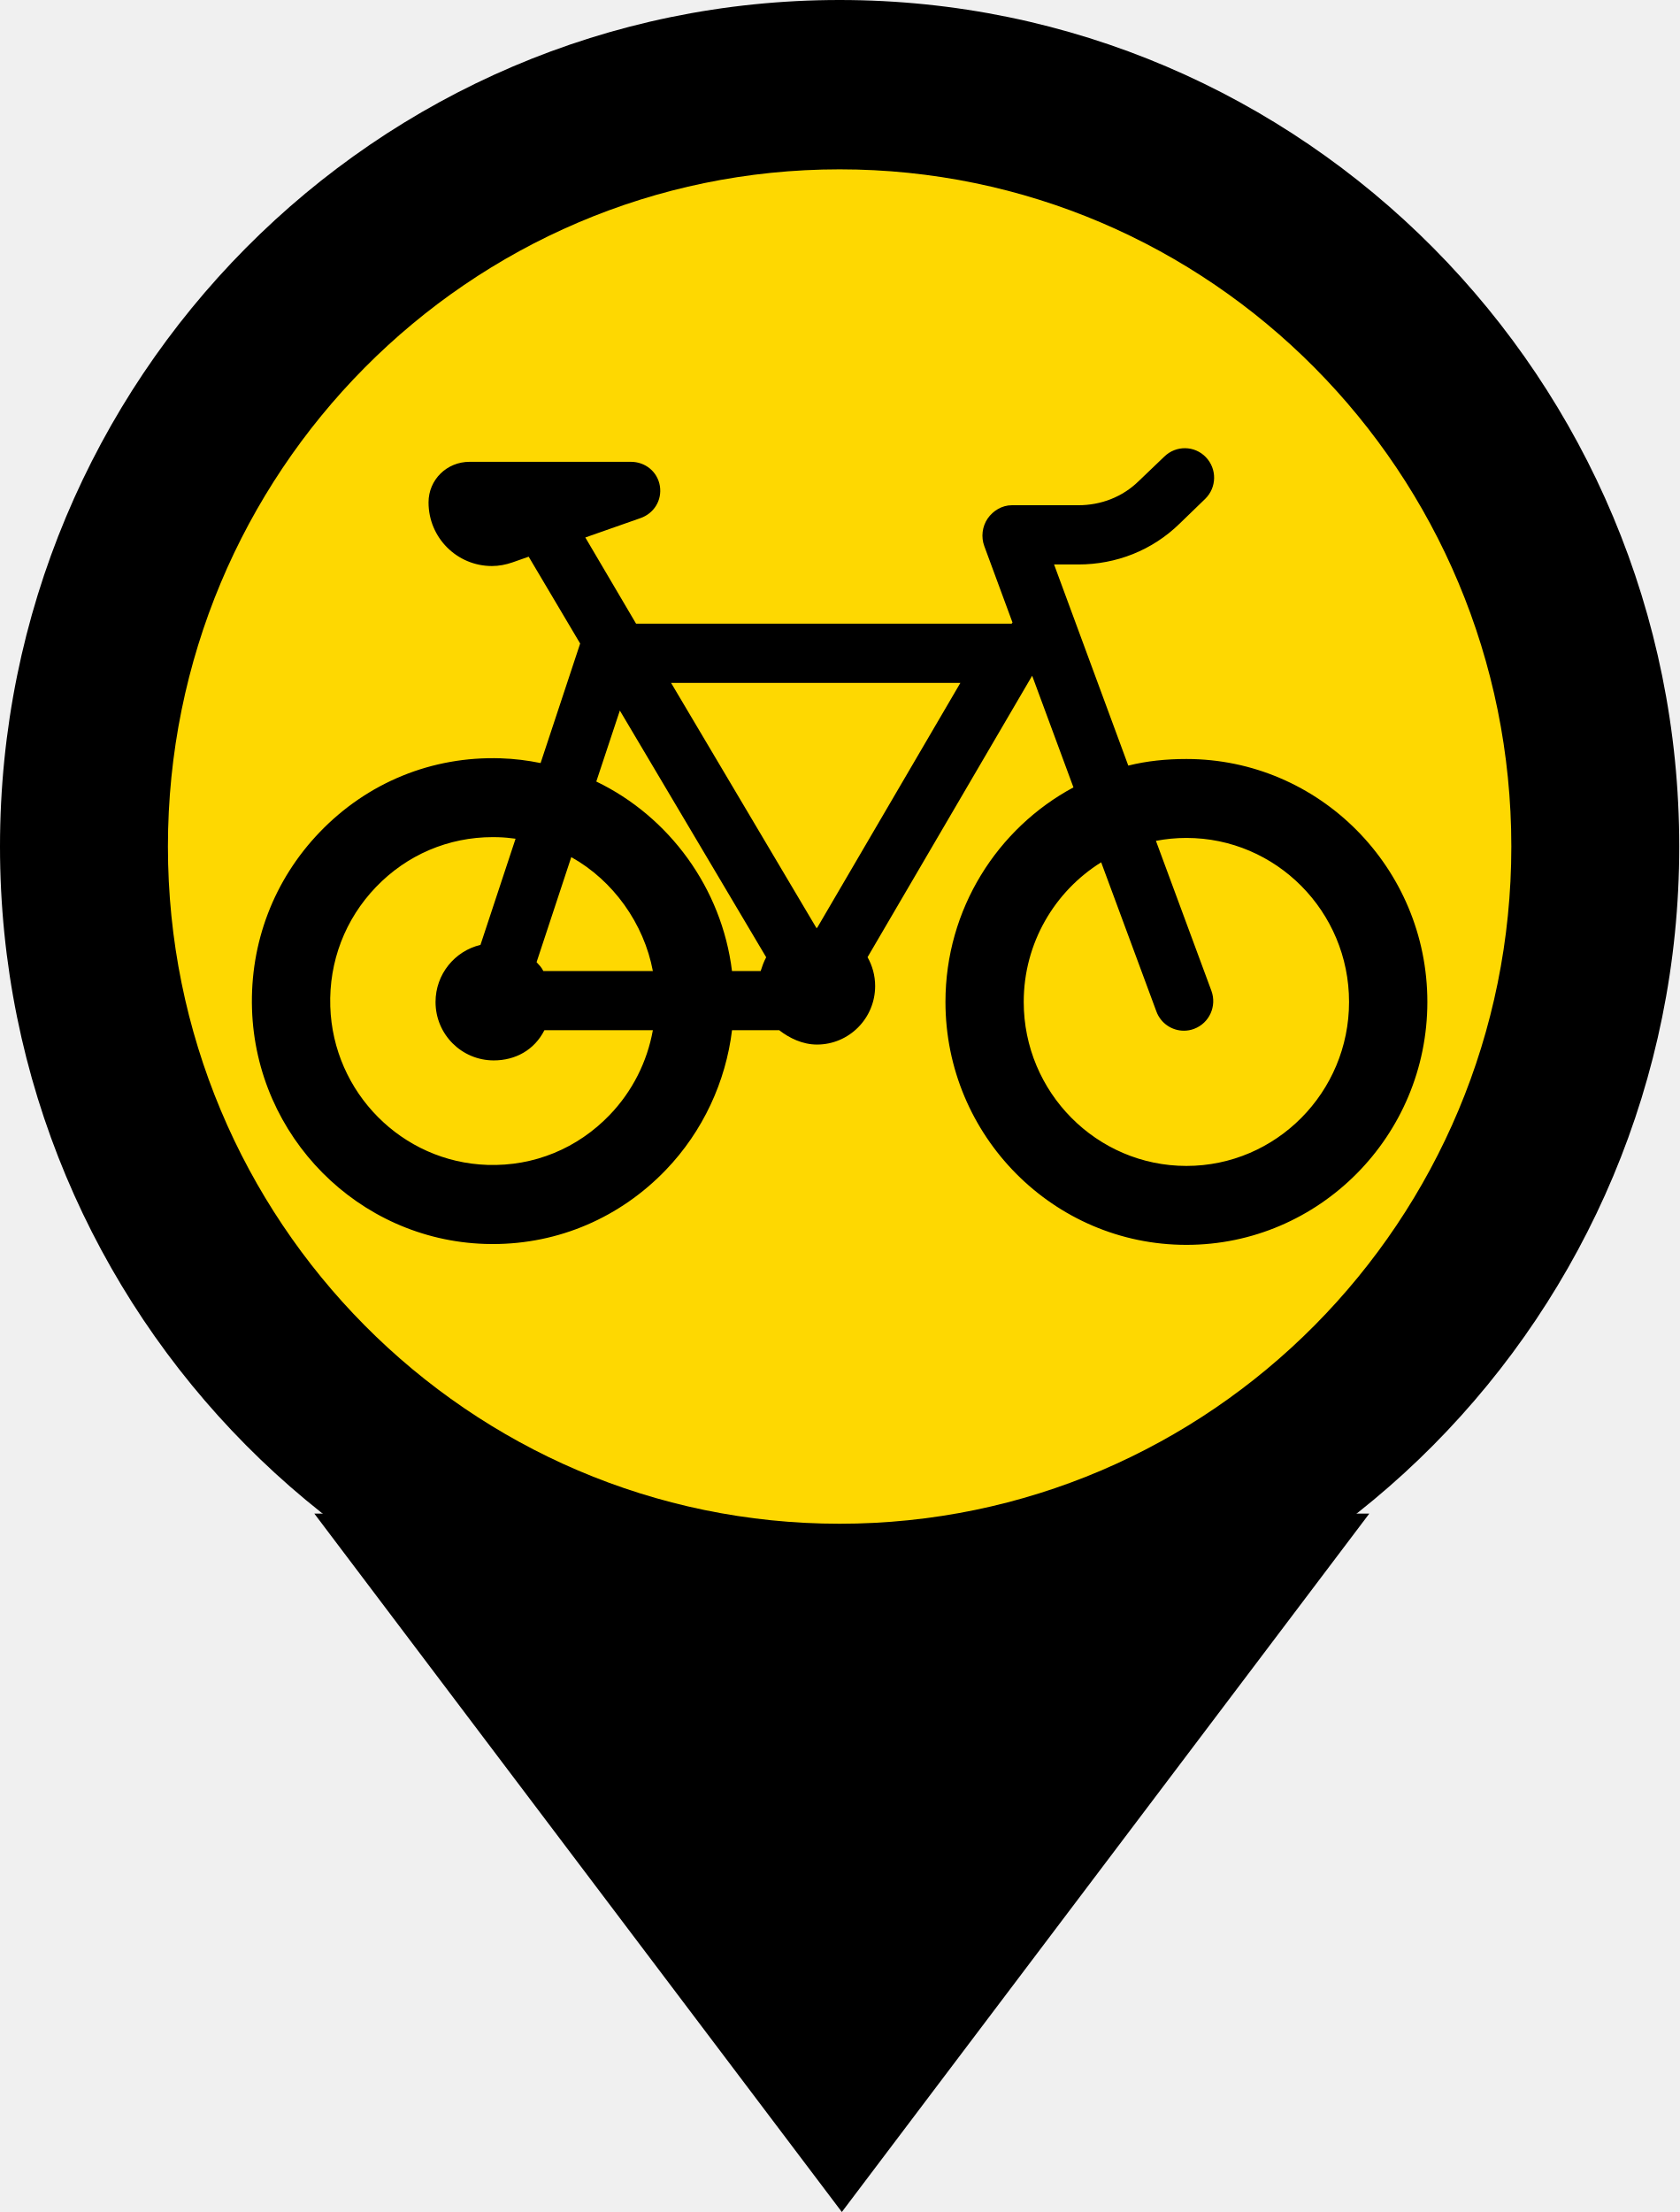
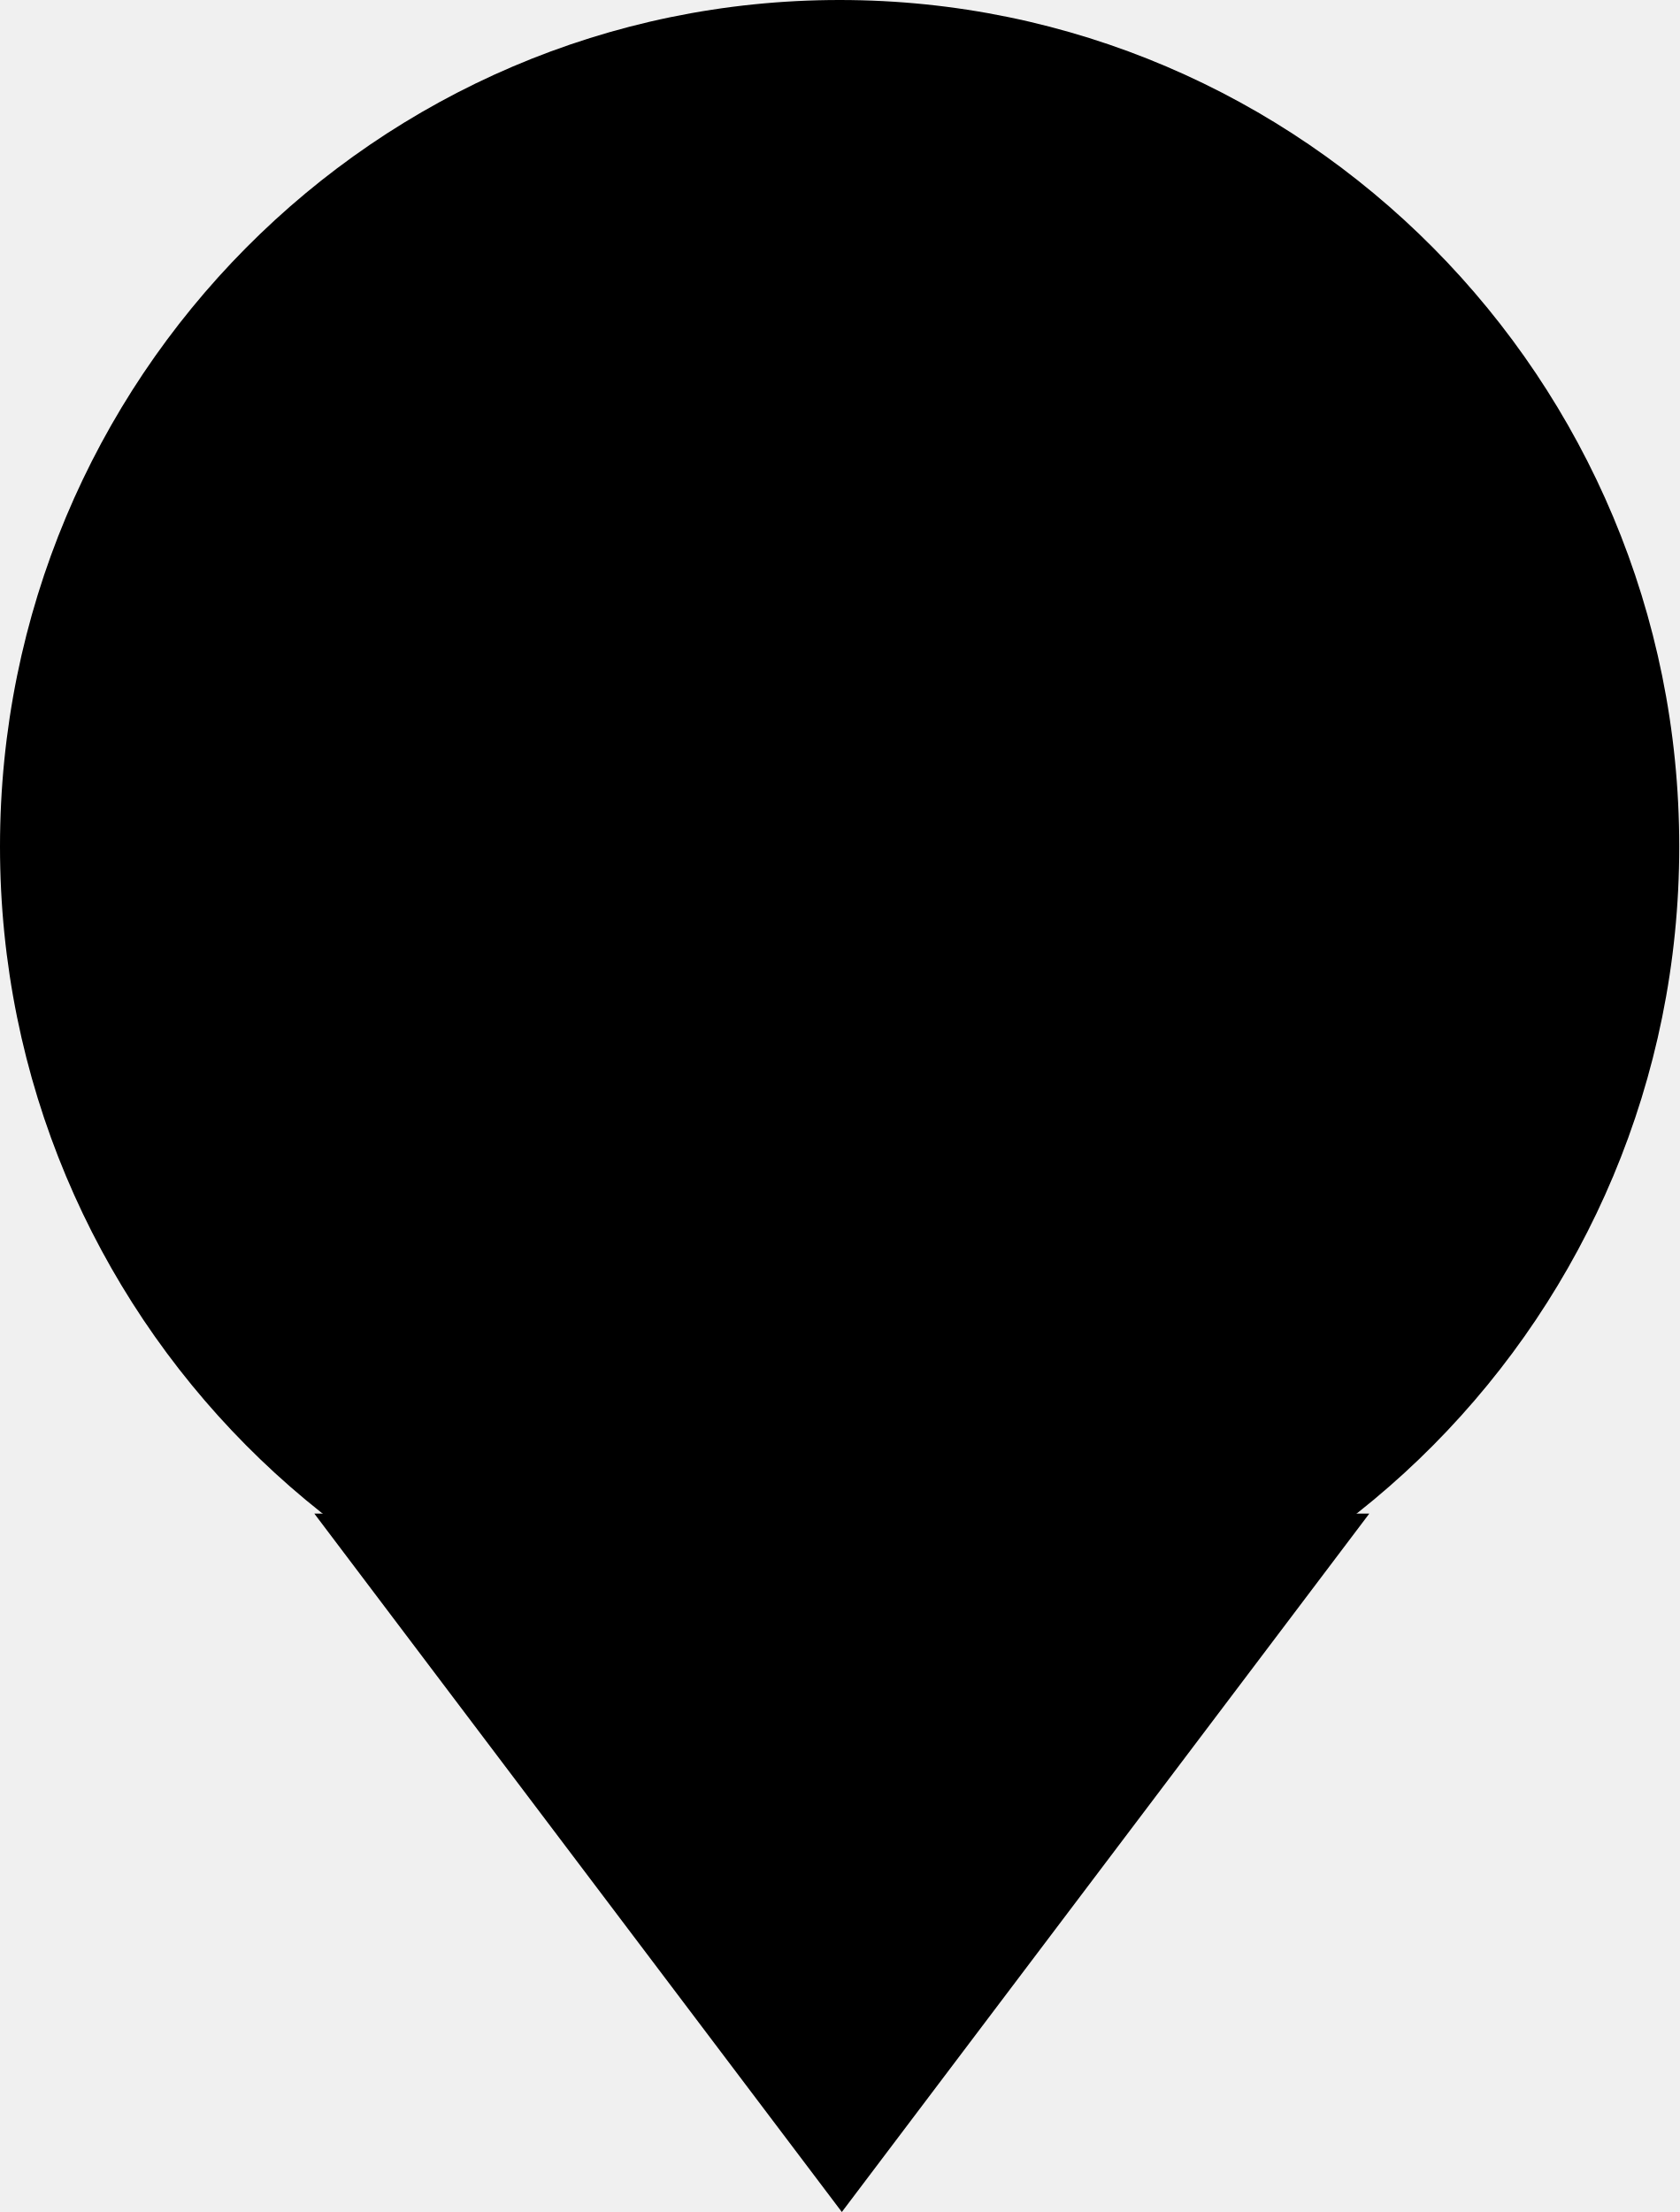
<svg xmlns="http://www.w3.org/2000/svg" width="41" height="54" viewBox="0 0 41 54" fill="none">
  <ellipse cx="20.5" cy="20.666" rx="20.5" ry="20.666" fill="black" />
  <path d="M20.554 54L7.675 36.951H33.432L20.554 54Z" fill="black" />
-   <ellipse cx="20.5" cy="20.666" rx="16.4" ry="16.532" fill="#FED801" />
-   <g clip-path="url(#clip0_1417_1701)">
-     <path d="M28.967 18.529C28.478 18.529 28.003 18.576 27.548 18.69L25.736 13.78H26.326C27.255 13.78 28.134 13.435 28.801 12.783L29.426 12.178C29.71 11.9 29.717 11.446 29.441 11.16C29.165 10.873 28.712 10.869 28.427 11.147L27.802 11.745C27.405 12.134 26.88 12.334 26.326 12.334H24.703C24.468 12.334 24.248 12.465 24.114 12.659C23.981 12.854 23.95 13.11 24.032 13.331L24.721 15.198C24.717 15.198 24.712 15.212 24.708 15.212C24.707 15.212 24.705 15.225 24.703 15.225H15.53L14.291 13.121L15.636 12.649C15.968 12.534 16.168 12.211 16.111 11.862C16.053 11.514 15.754 11.274 15.404 11.274H11.464C10.912 11.274 10.463 11.708 10.463 12.265C10.463 13.127 11.158 13.818 12.011 13.818C12.182 13.818 12.352 13.785 12.516 13.728L12.908 13.59L14.165 15.71L13.199 18.628C12.883 18.563 12.558 18.523 12.225 18.512C10.544 18.458 8.97 19.104 7.807 20.314C6.689 21.477 6.102 23.011 6.153 24.633C6.252 27.749 8.75 30.267 11.841 30.367C11.906 30.369 11.97 30.37 12.033 30.37C13.64 30.37 15.141 29.723 16.259 28.559C17.164 27.617 17.721 26.402 17.873 25.15H19.025C19.274 25.343 19.595 25.5 19.947 25.5C20.73 25.5 21.367 24.861 21.367 24.071C21.367 23.814 21.299 23.576 21.182 23.367L25.201 16.496L26.209 19.222C24.352 20.22 23.084 22.193 23.084 24.459C23.084 27.729 25.723 30.39 28.967 30.39C32.211 30.39 34.85 27.729 34.85 24.459C34.85 21.189 32.211 18.529 28.967 18.529ZM23.449 16.67L19.95 22.653C19.949 22.653 19.948 22.647 19.947 22.647C19.943 22.647 19.939 22.657 19.935 22.657L16.385 16.671H23.449V16.67ZM15.134 17.346L18.707 23.369C18.648 23.476 18.603 23.608 18.572 23.705H17.872C17.624 21.681 16.337 19.935 14.559 19.079L15.134 17.346ZM13.266 23.705C13.218 23.608 13.163 23.558 13.101 23.489L13.948 20.924C14.973 21.495 15.723 22.548 15.94 23.705H13.266ZM14.886 27.218C14.101 28.035 13.04 28.475 11.902 28.438C9.817 28.371 8.131 26.672 8.064 24.57C8.029 23.474 8.426 22.439 9.18 21.654C9.935 20.868 10.948 20.436 12.033 20.436C12.077 20.436 12.12 20.437 12.164 20.438C12.308 20.442 12.449 20.456 12.588 20.475L11.731 23.067C11.103 23.216 10.634 23.783 10.634 24.461C10.634 25.251 11.271 25.887 12.055 25.887C12.585 25.887 13.048 25.632 13.292 25.15H15.94C15.801 25.921 15.441 26.641 14.886 27.218ZM28.967 28.463C26.777 28.463 24.995 26.667 24.995 24.459C24.995 23.02 25.753 21.757 26.886 21.051L28.234 24.692C28.341 24.983 28.615 25.162 28.905 25.162C28.989 25.162 29.073 25.148 29.156 25.116C29.527 24.977 29.715 24.561 29.577 24.187L28.223 20.527C28.464 20.481 28.712 20.456 28.967 20.456C31.157 20.456 32.938 22.252 32.938 24.459C32.938 26.667 31.157 28.463 28.967 28.463Z" fill="black" />
-   </g>
-   <defs>
-     <clipPath id="clip0_1417_1701">
-       <rect width="28.7" height="28.932" fill="white" transform="translate(6.15002 6.19971)" />
-     </clipPath>
-   </defs>
+   <ellipse cx="20.5" cy="20.666" rx="16.4" ry="16.532" fill="black" />
</svg>
